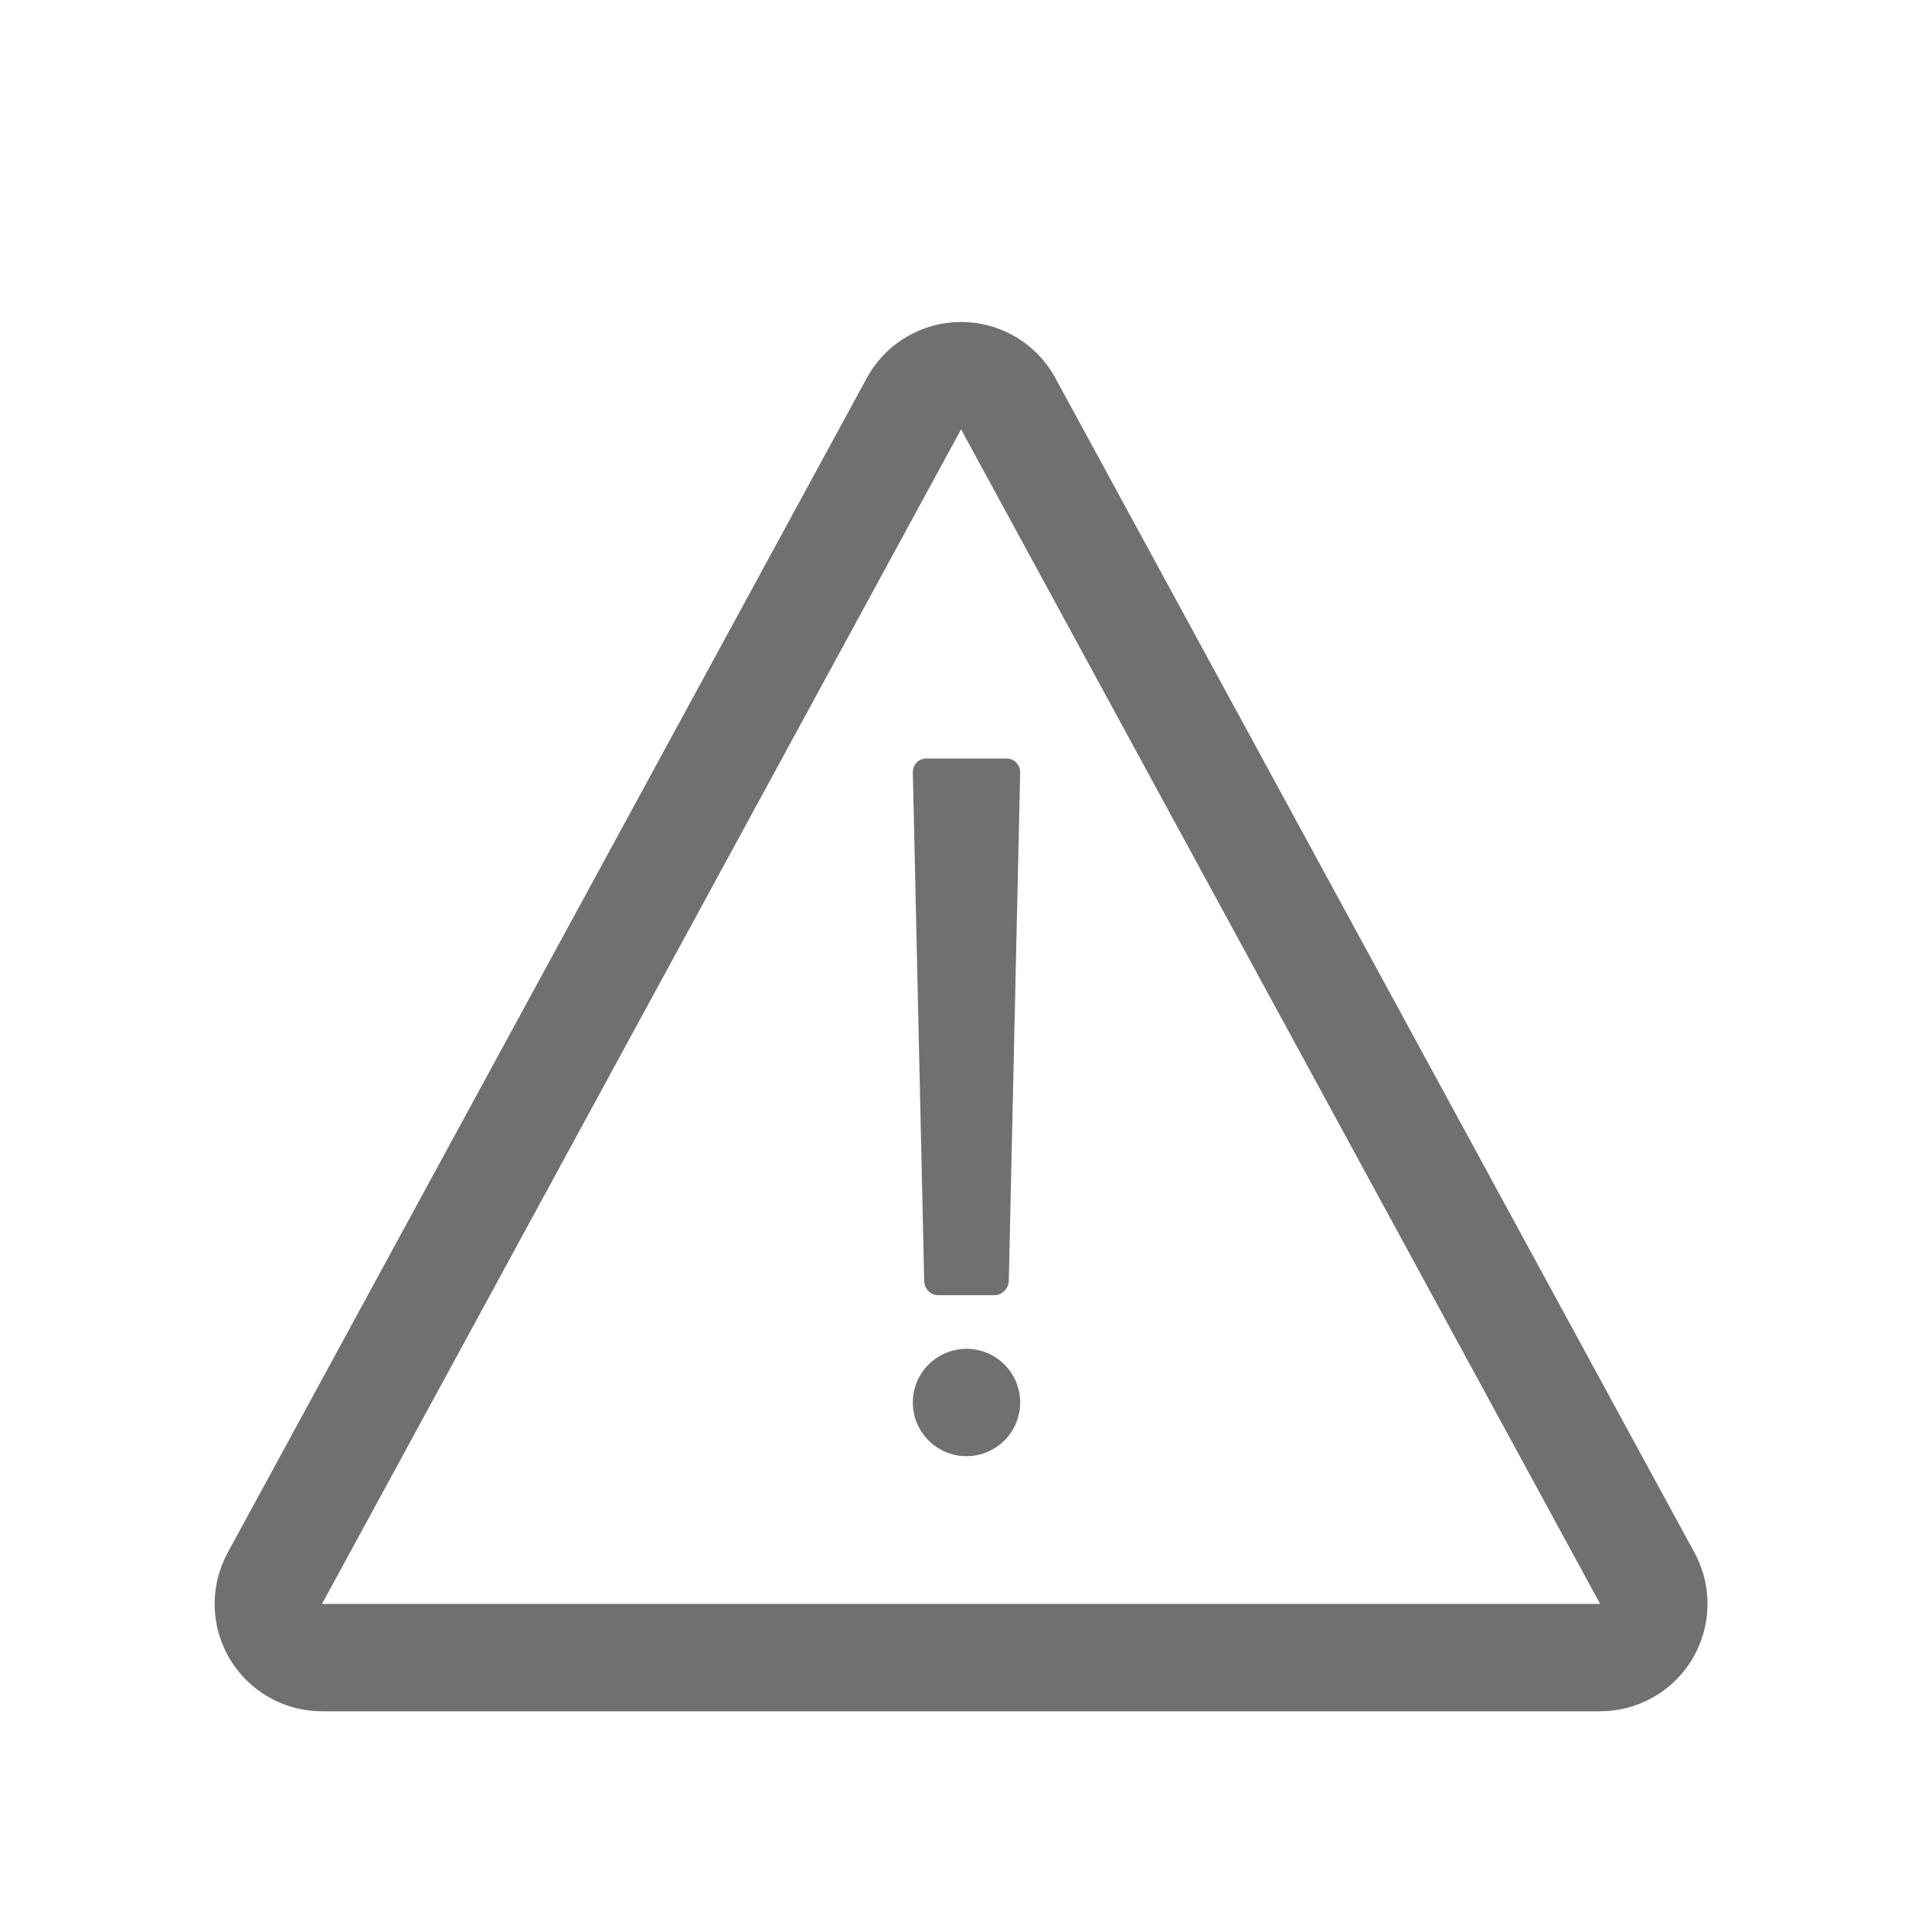
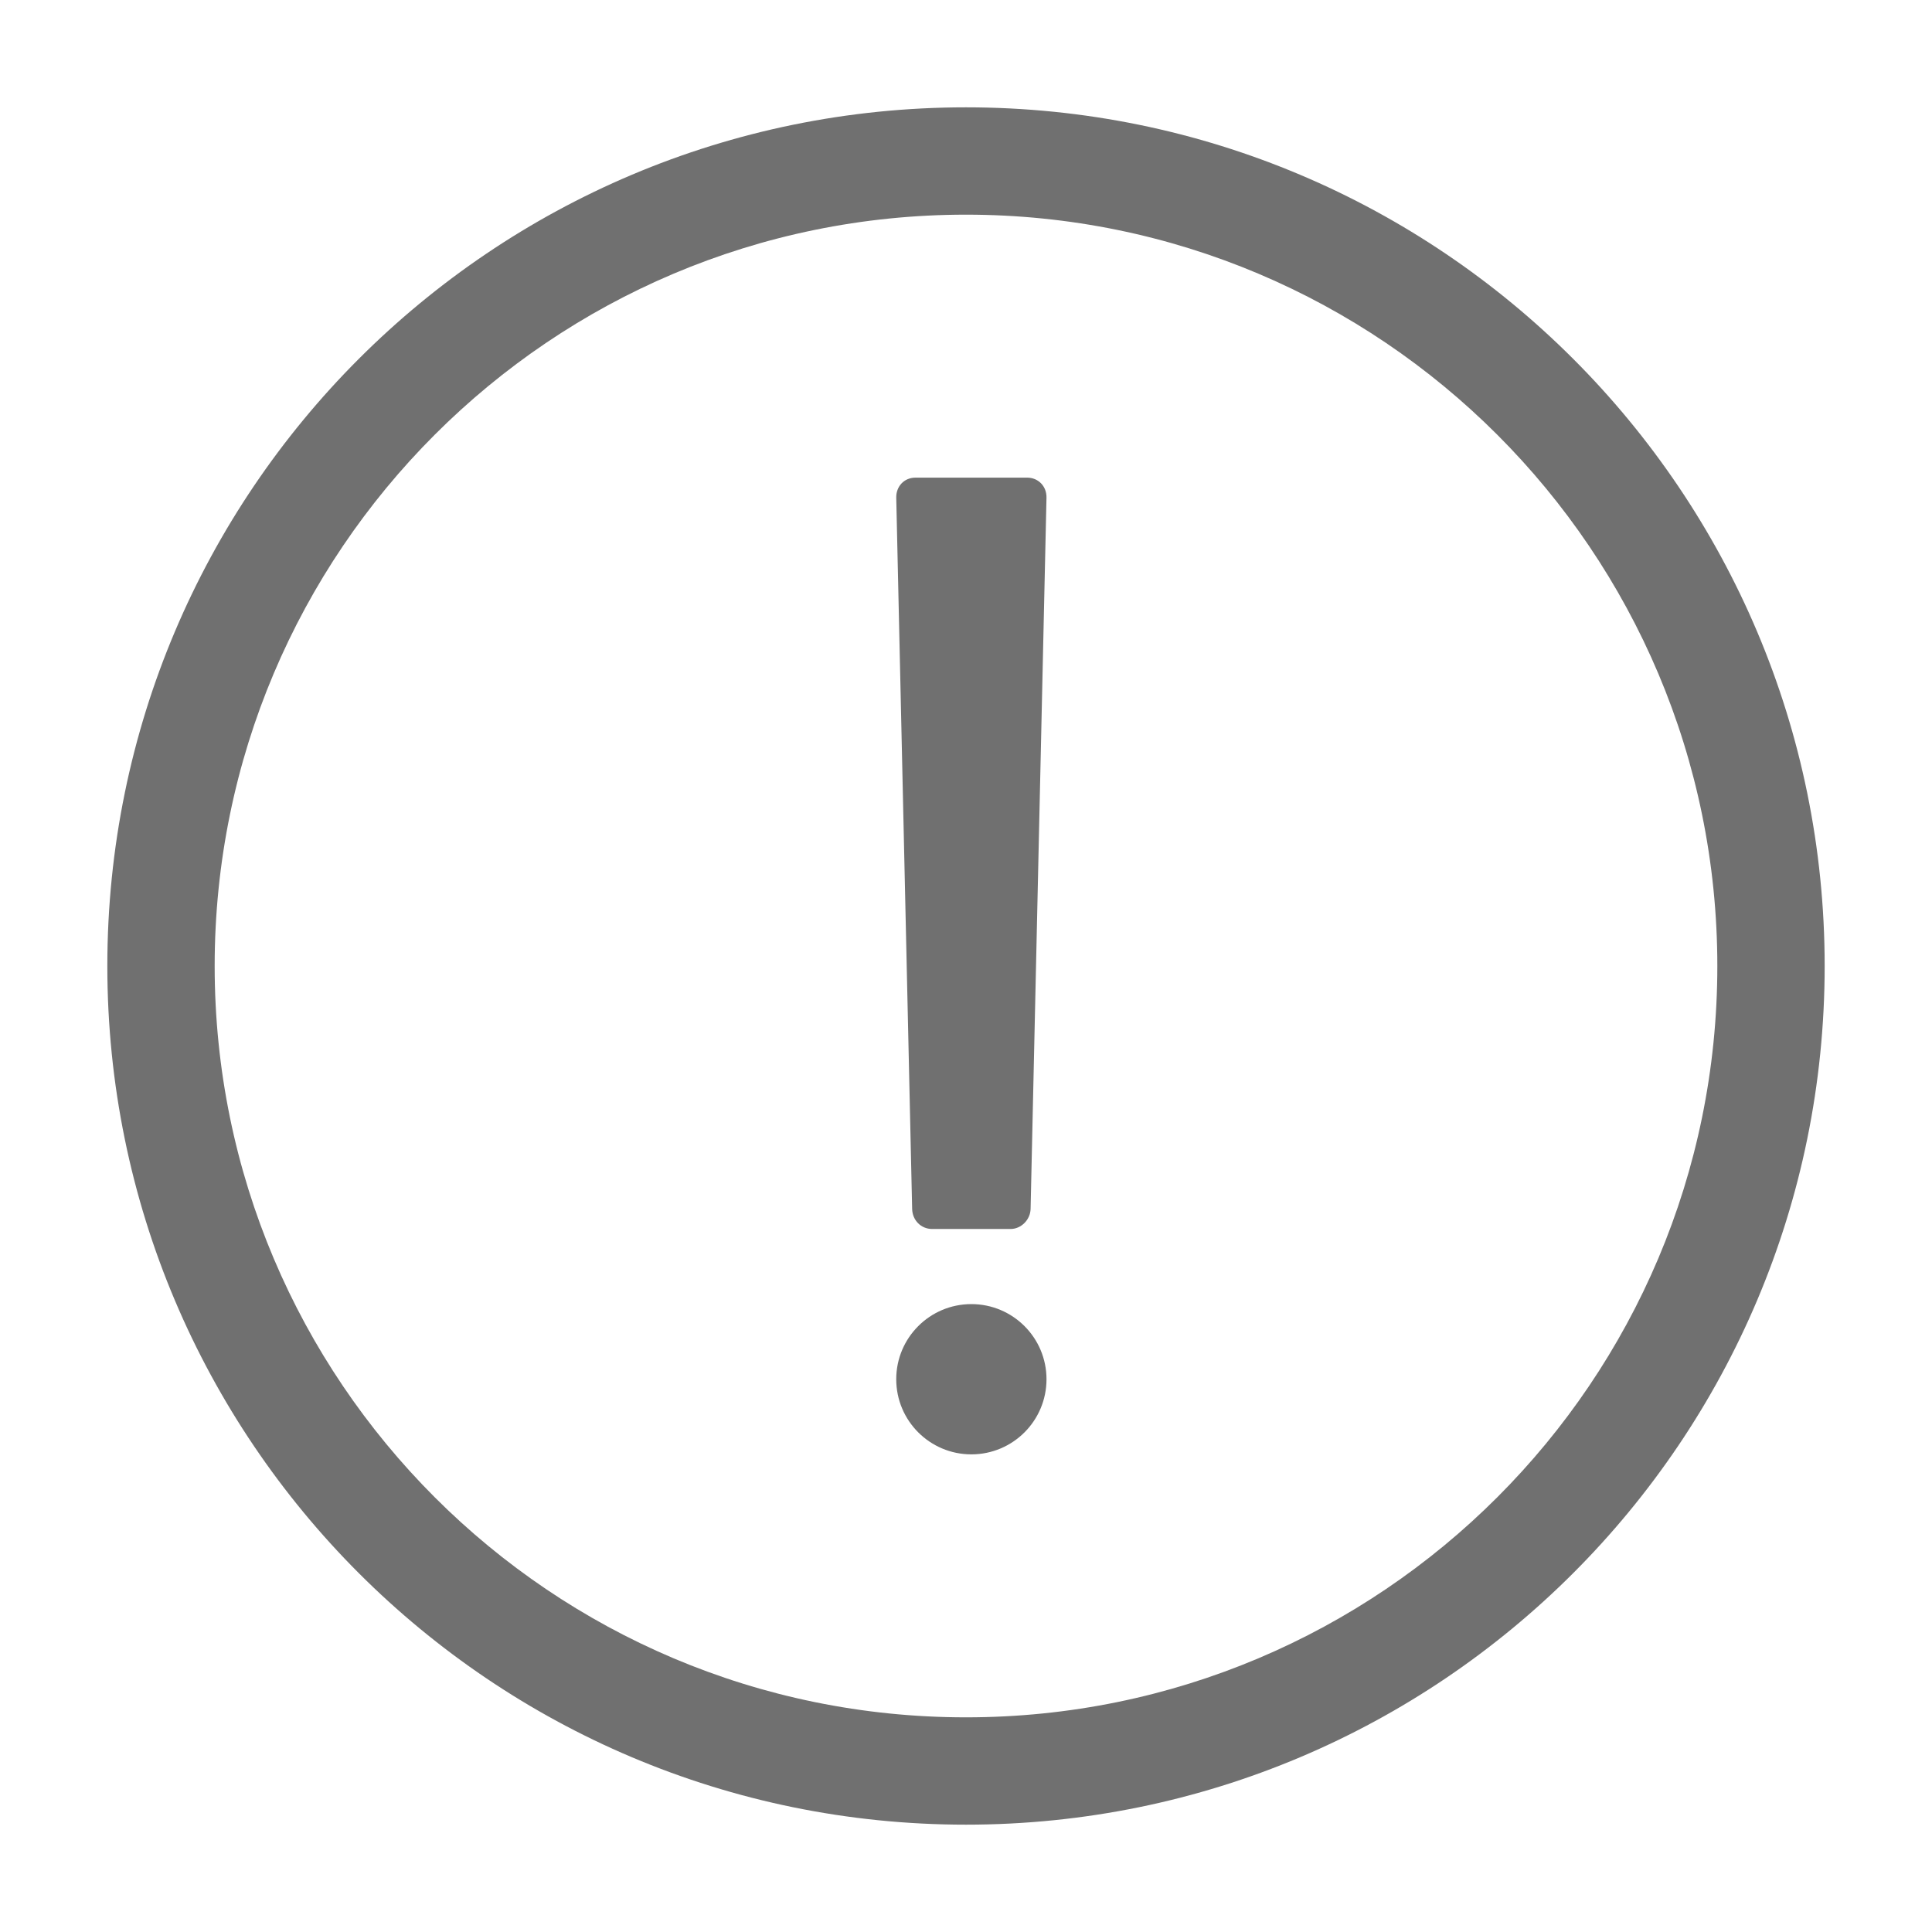
<svg xmlns="http://www.w3.org/2000/svg" class="icon" width="128px" height="128.00px" viewBox="0 0 1024 1024" version="1.1">
-   <path fill="#707070" d="M509.394 227.567l-338.727 622.551h677.454l-338.727-622.551z m49.971-27.189l338.727 622.551c15.016 27.599 4.816 62.145-22.782 77.16a56.889 56.889 0 0 1-27.189 6.917H170.667c-31.419 0-56.889-25.47-56.889-56.888a56.889 56.889 0 0 1 6.918-27.189l338.727-622.551c15.016-27.598 49.562-37.798 77.159-22.782a56.889 56.889 0 0 1 22.783 22.782z" />
-   <path fill="#707070" d="M483.824 409.631c-0.093-4.202 2.906-7.608 7.311-7.608h42.256c4.132 0 7.409 3.195 7.311 7.608l-6.018 269.228c-0.094 4.201-3.663 7.608-7.519 7.608h-29.806c-4.058 0-7.42-3.195-7.518-7.608l-6.018-269.228z m28.44 362.168c-15.71 0-28.445-12.734-28.445-28.444 0-15.709 12.734-28.445 28.445-28.445 15.708 0 28.444 12.735 28.444 28.445s-12.734 28.445-28.444 28.445z" />
+   <path fill="#707070" d="M512 910.222c219.932 0 398.222-178.291 398.222-398.222 0-219.932-178.291-398.222-398.222-398.222-219.932 0-398.222 178.291-398.222 398.222 0 219.932 178.291 398.222 398.222 398.222z m0 56.888C260.649 967.111 56.889 763.351 56.889 512S260.649 56.889 512 56.889 967.111 260.649 967.111 512 763.351 967.111 512 967.111z" />
+   <path fill="#707070" d="M475.03 263.807c-0.131-5.883 4.069-10.652 10.235-10.652h59.161c5.784 0 10.373 4.473 10.234 10.652l-8.424 376.919c-0.131 5.883-5.127 10.652-10.527 10.652h-41.727c-5.682 0-10.388-4.472-10.527-10.652l-8.424-376.919z m39.815 507.038c-21.993 0-39.823-17.829-39.823-39.823 0-21.992 17.83-39.821 39.823-39.821s39.822 17.829 39.822 39.822-17.829 39.822-39.823 39.822z" />
</svg>
